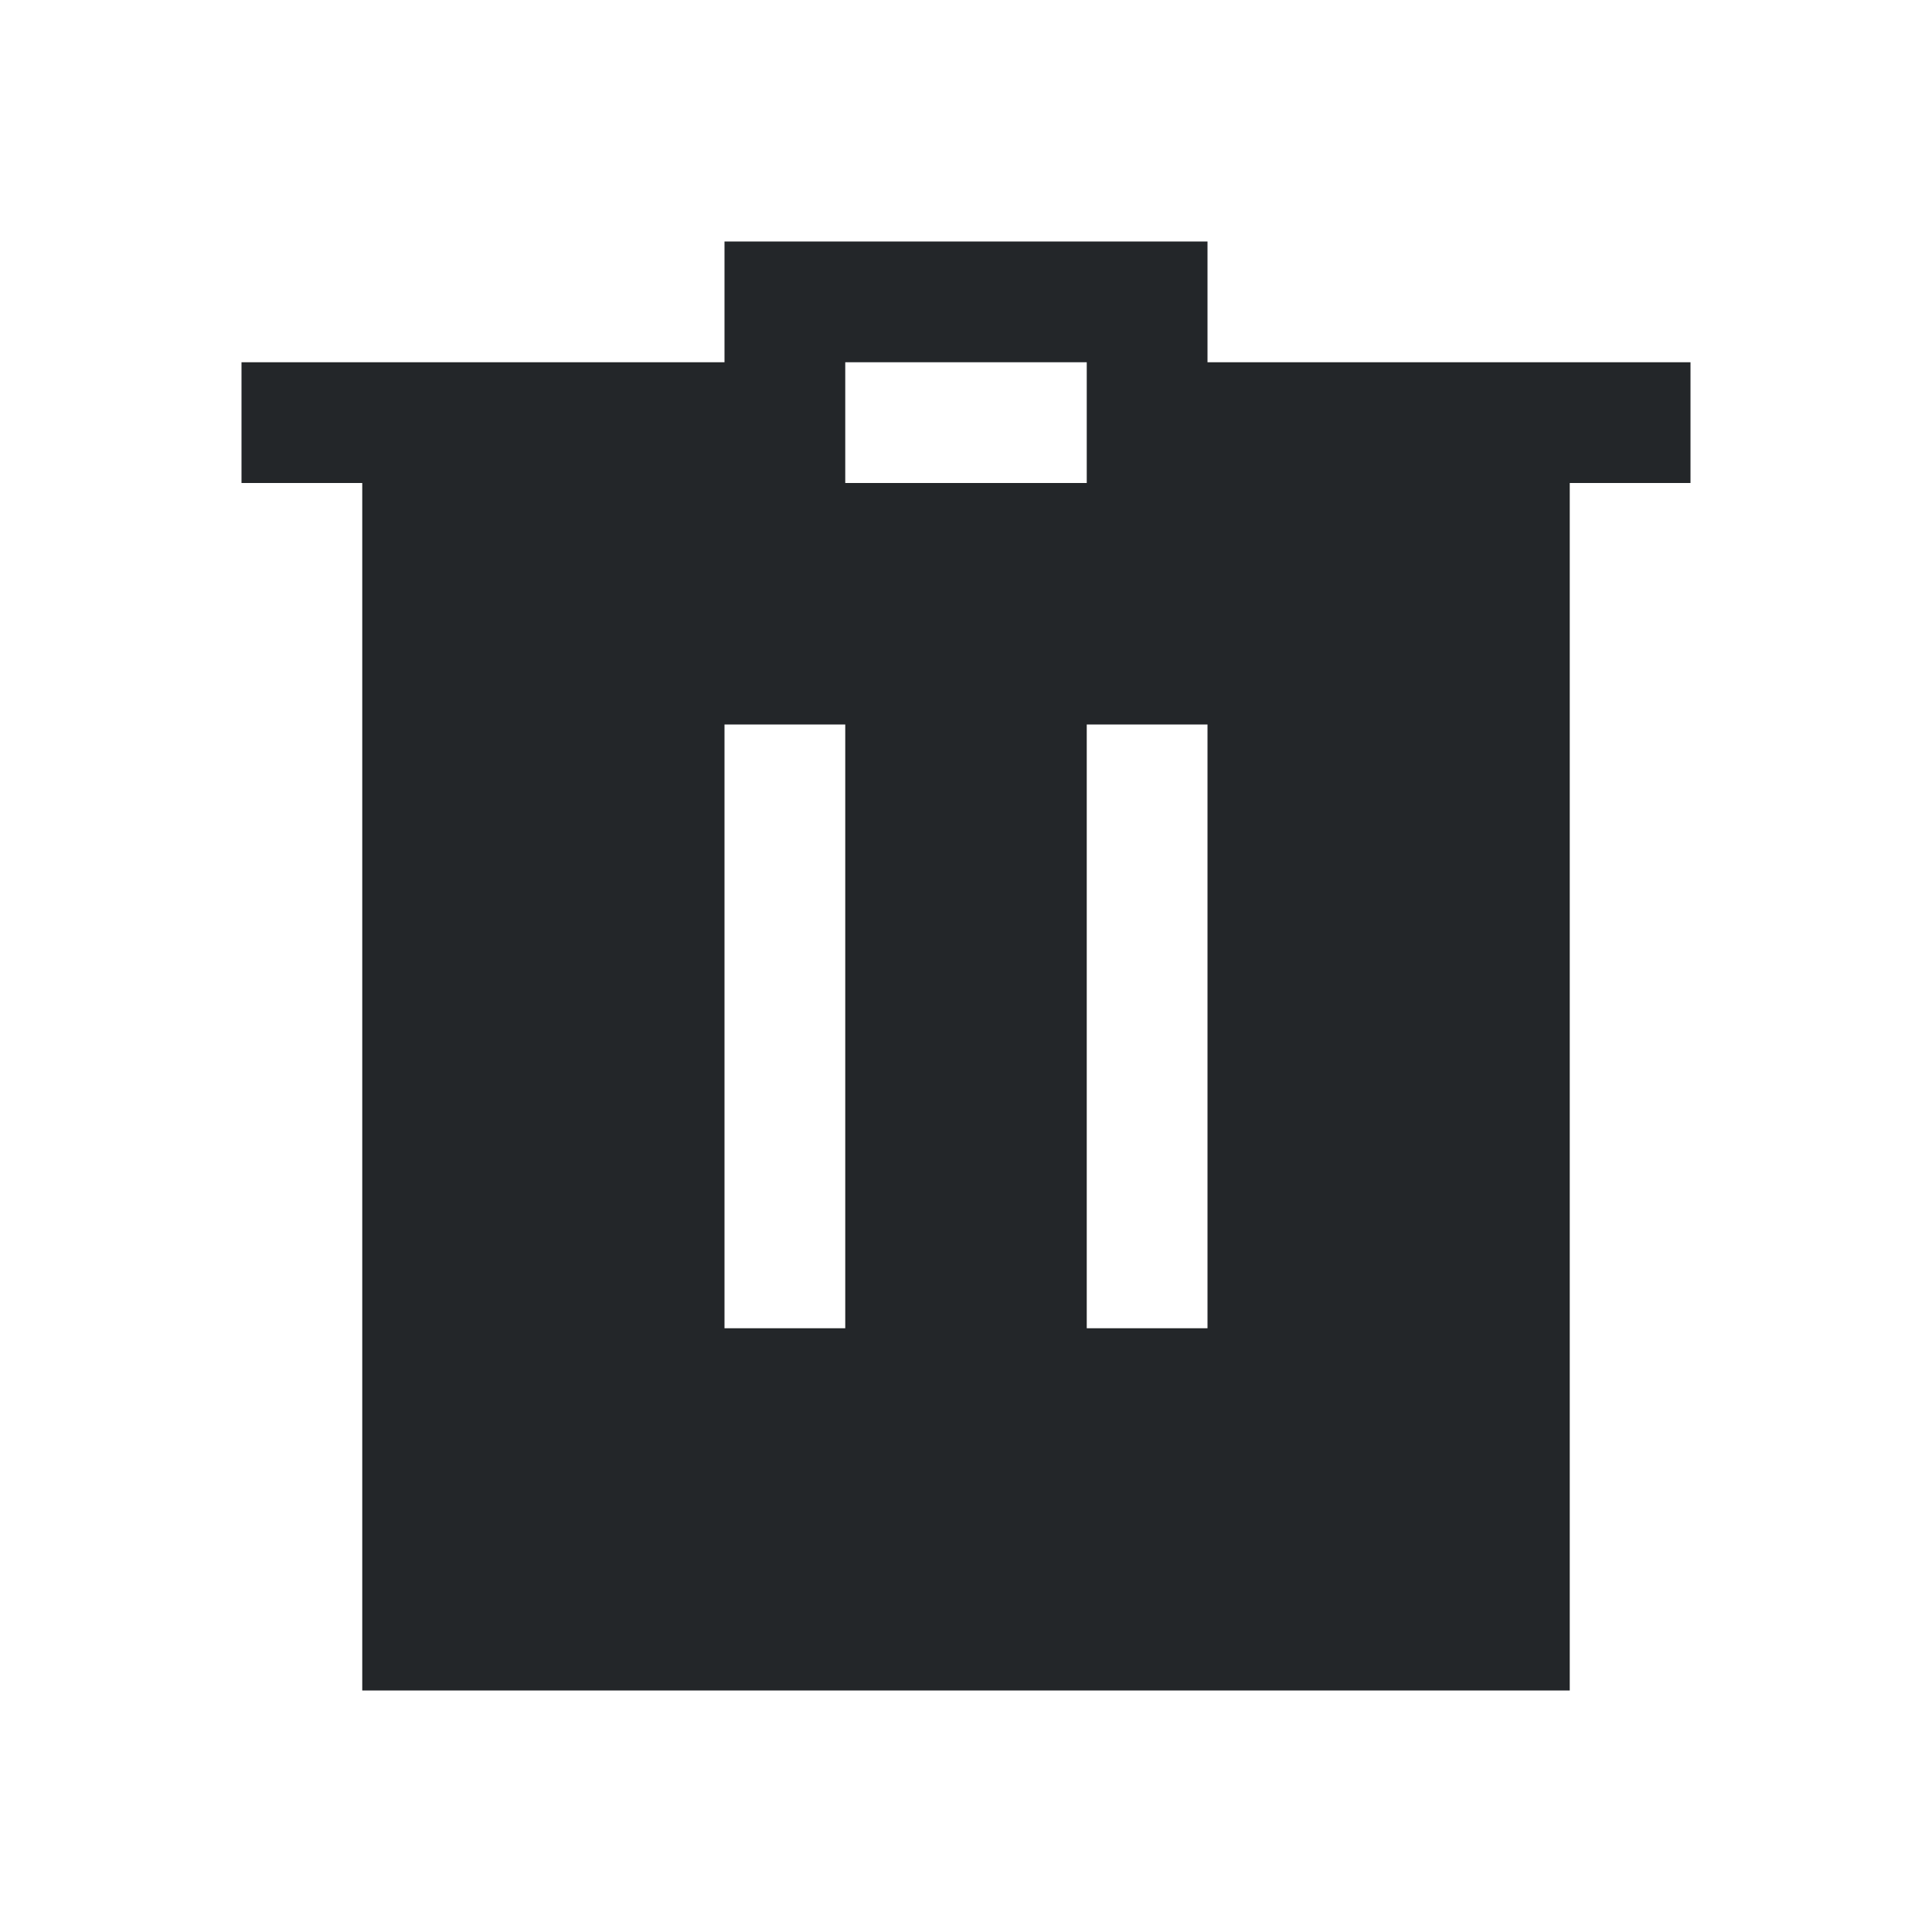
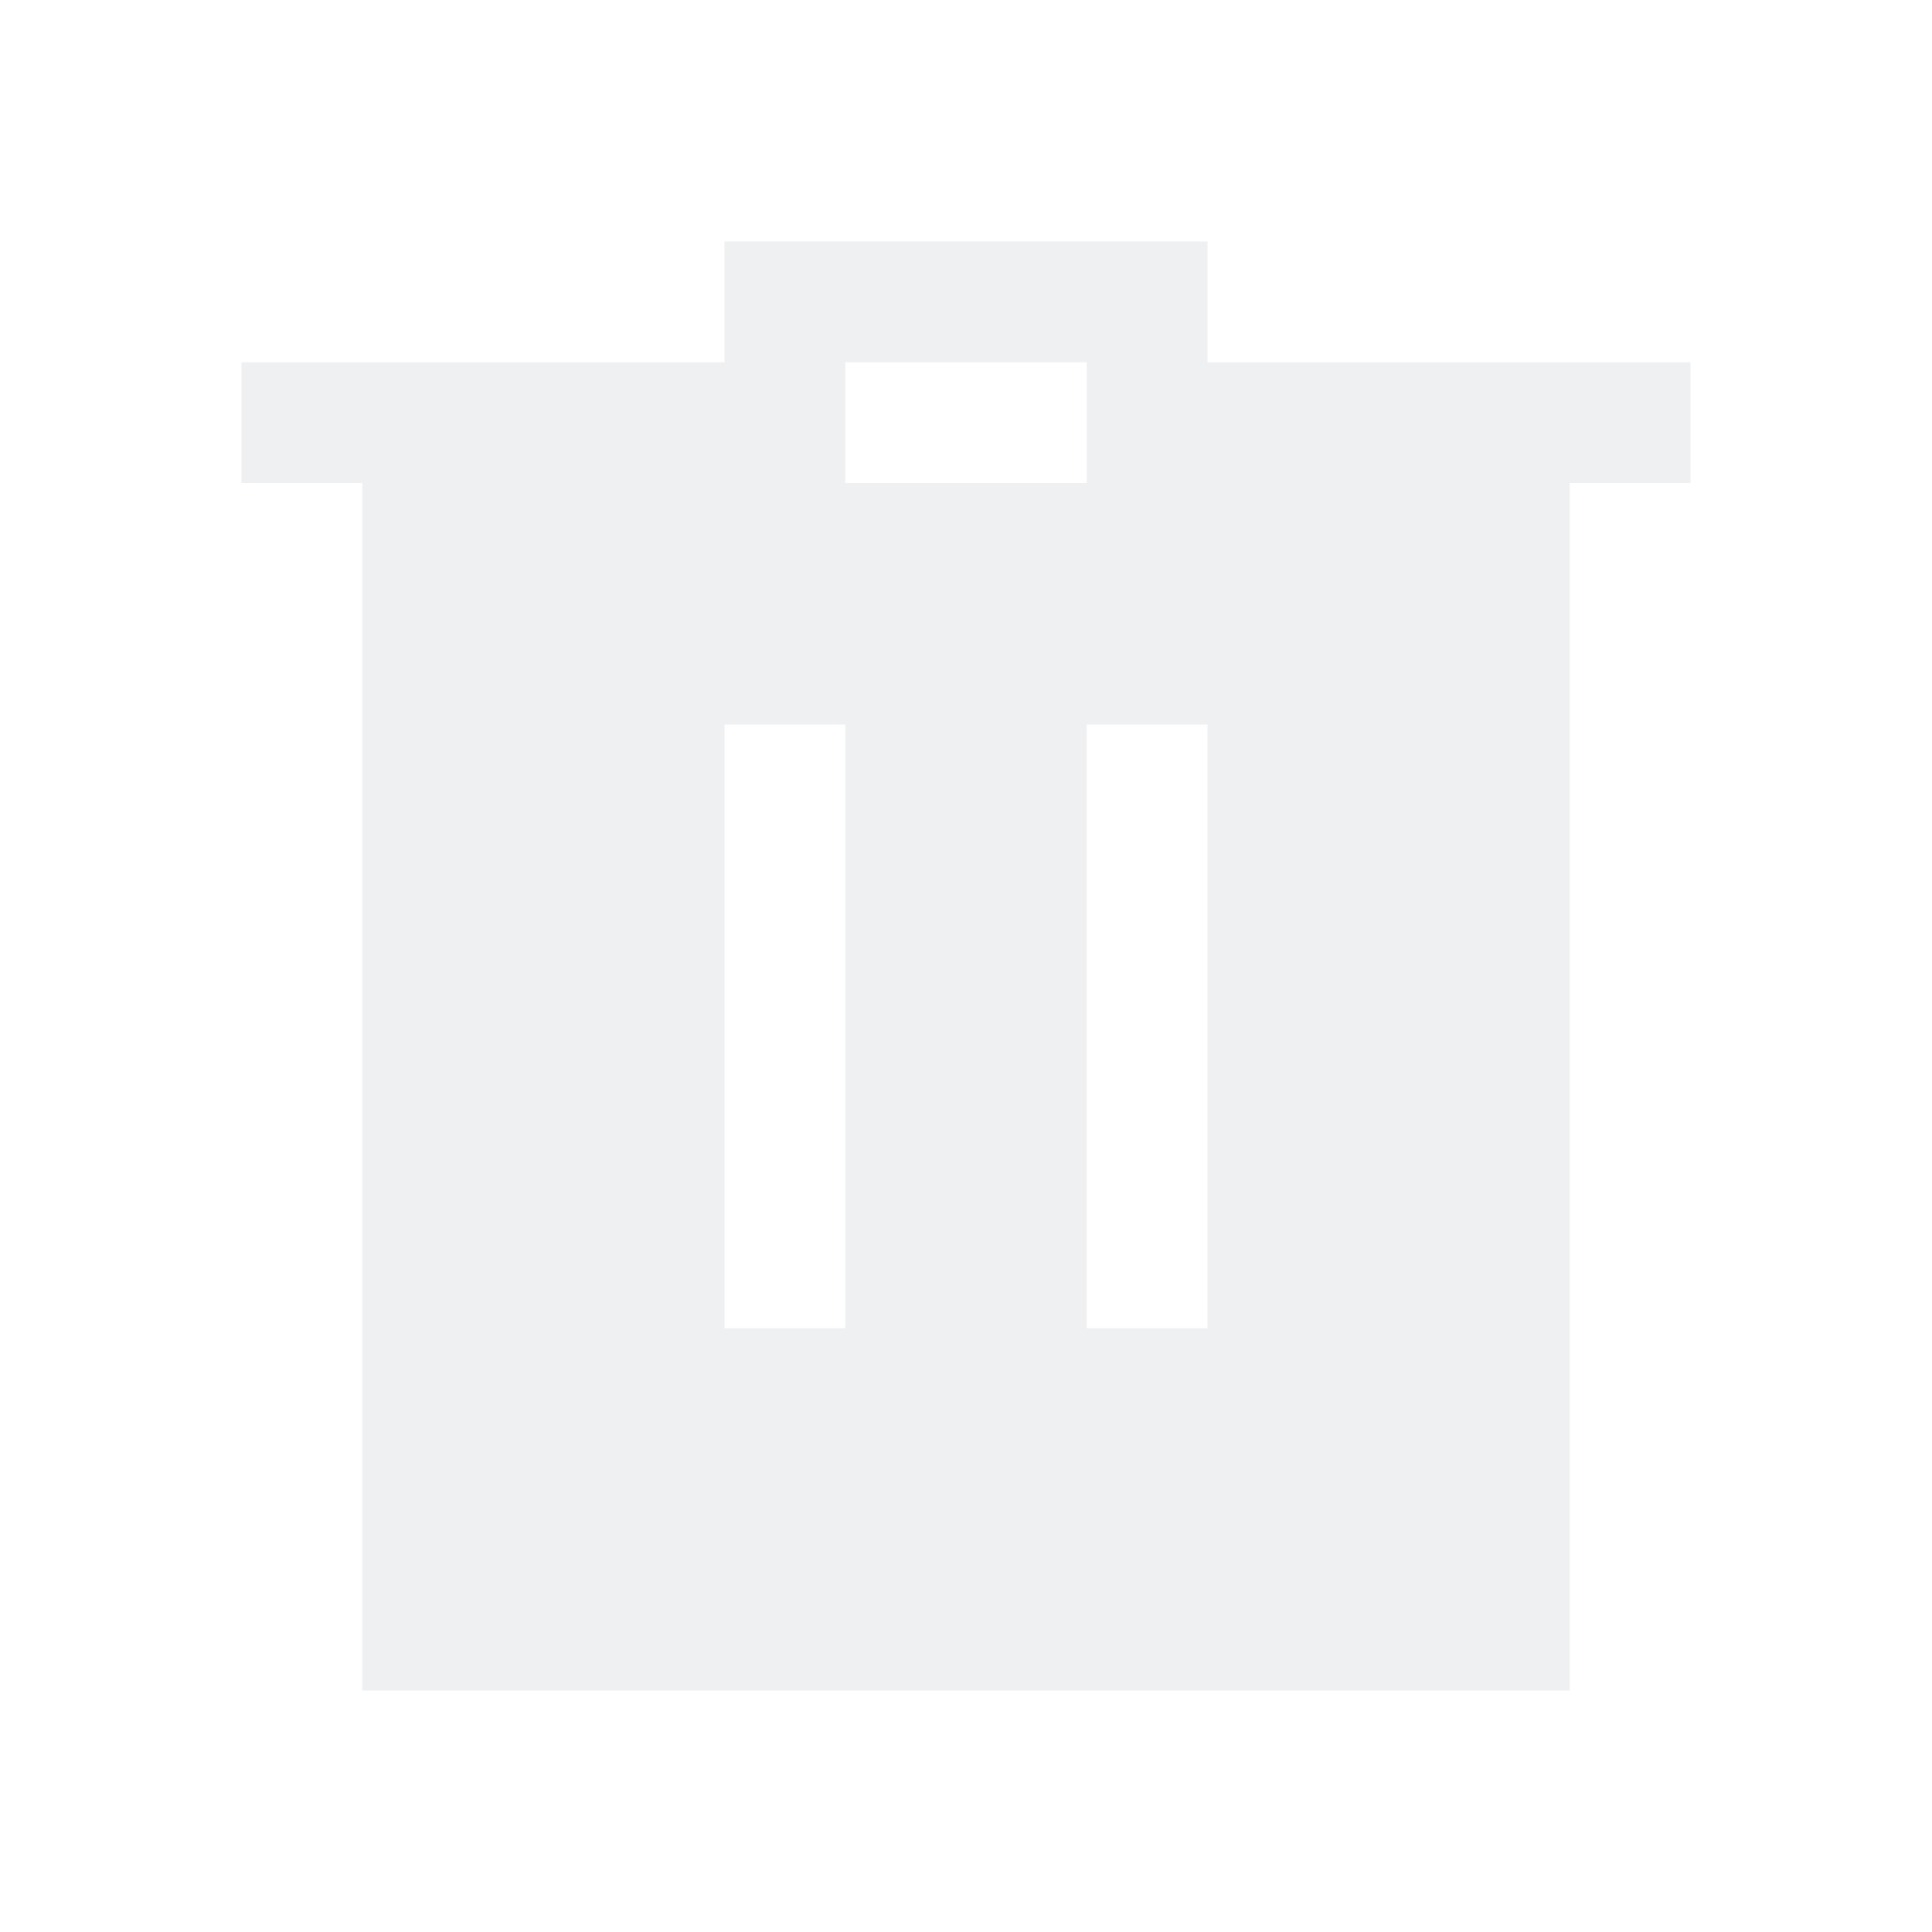
<svg xmlns="http://www.w3.org/2000/svg" version="1.1" viewBox="0 0 16 16">
  <style type="text/css" id="current-color-scheme">
        .ColorScheme-Text {
-             color:#232629;
+             color:#eff0f1;
        }
    </style>
  <path d="m6 2v1h-4v1h1v10h10v-10h1v-1h-4v-1zm1 1h2v1h-2zm-1 3h1v5h-1zm3 0h1v5h-1z" class="ColorScheme-Text" fill="currentColor" />
</svg>
